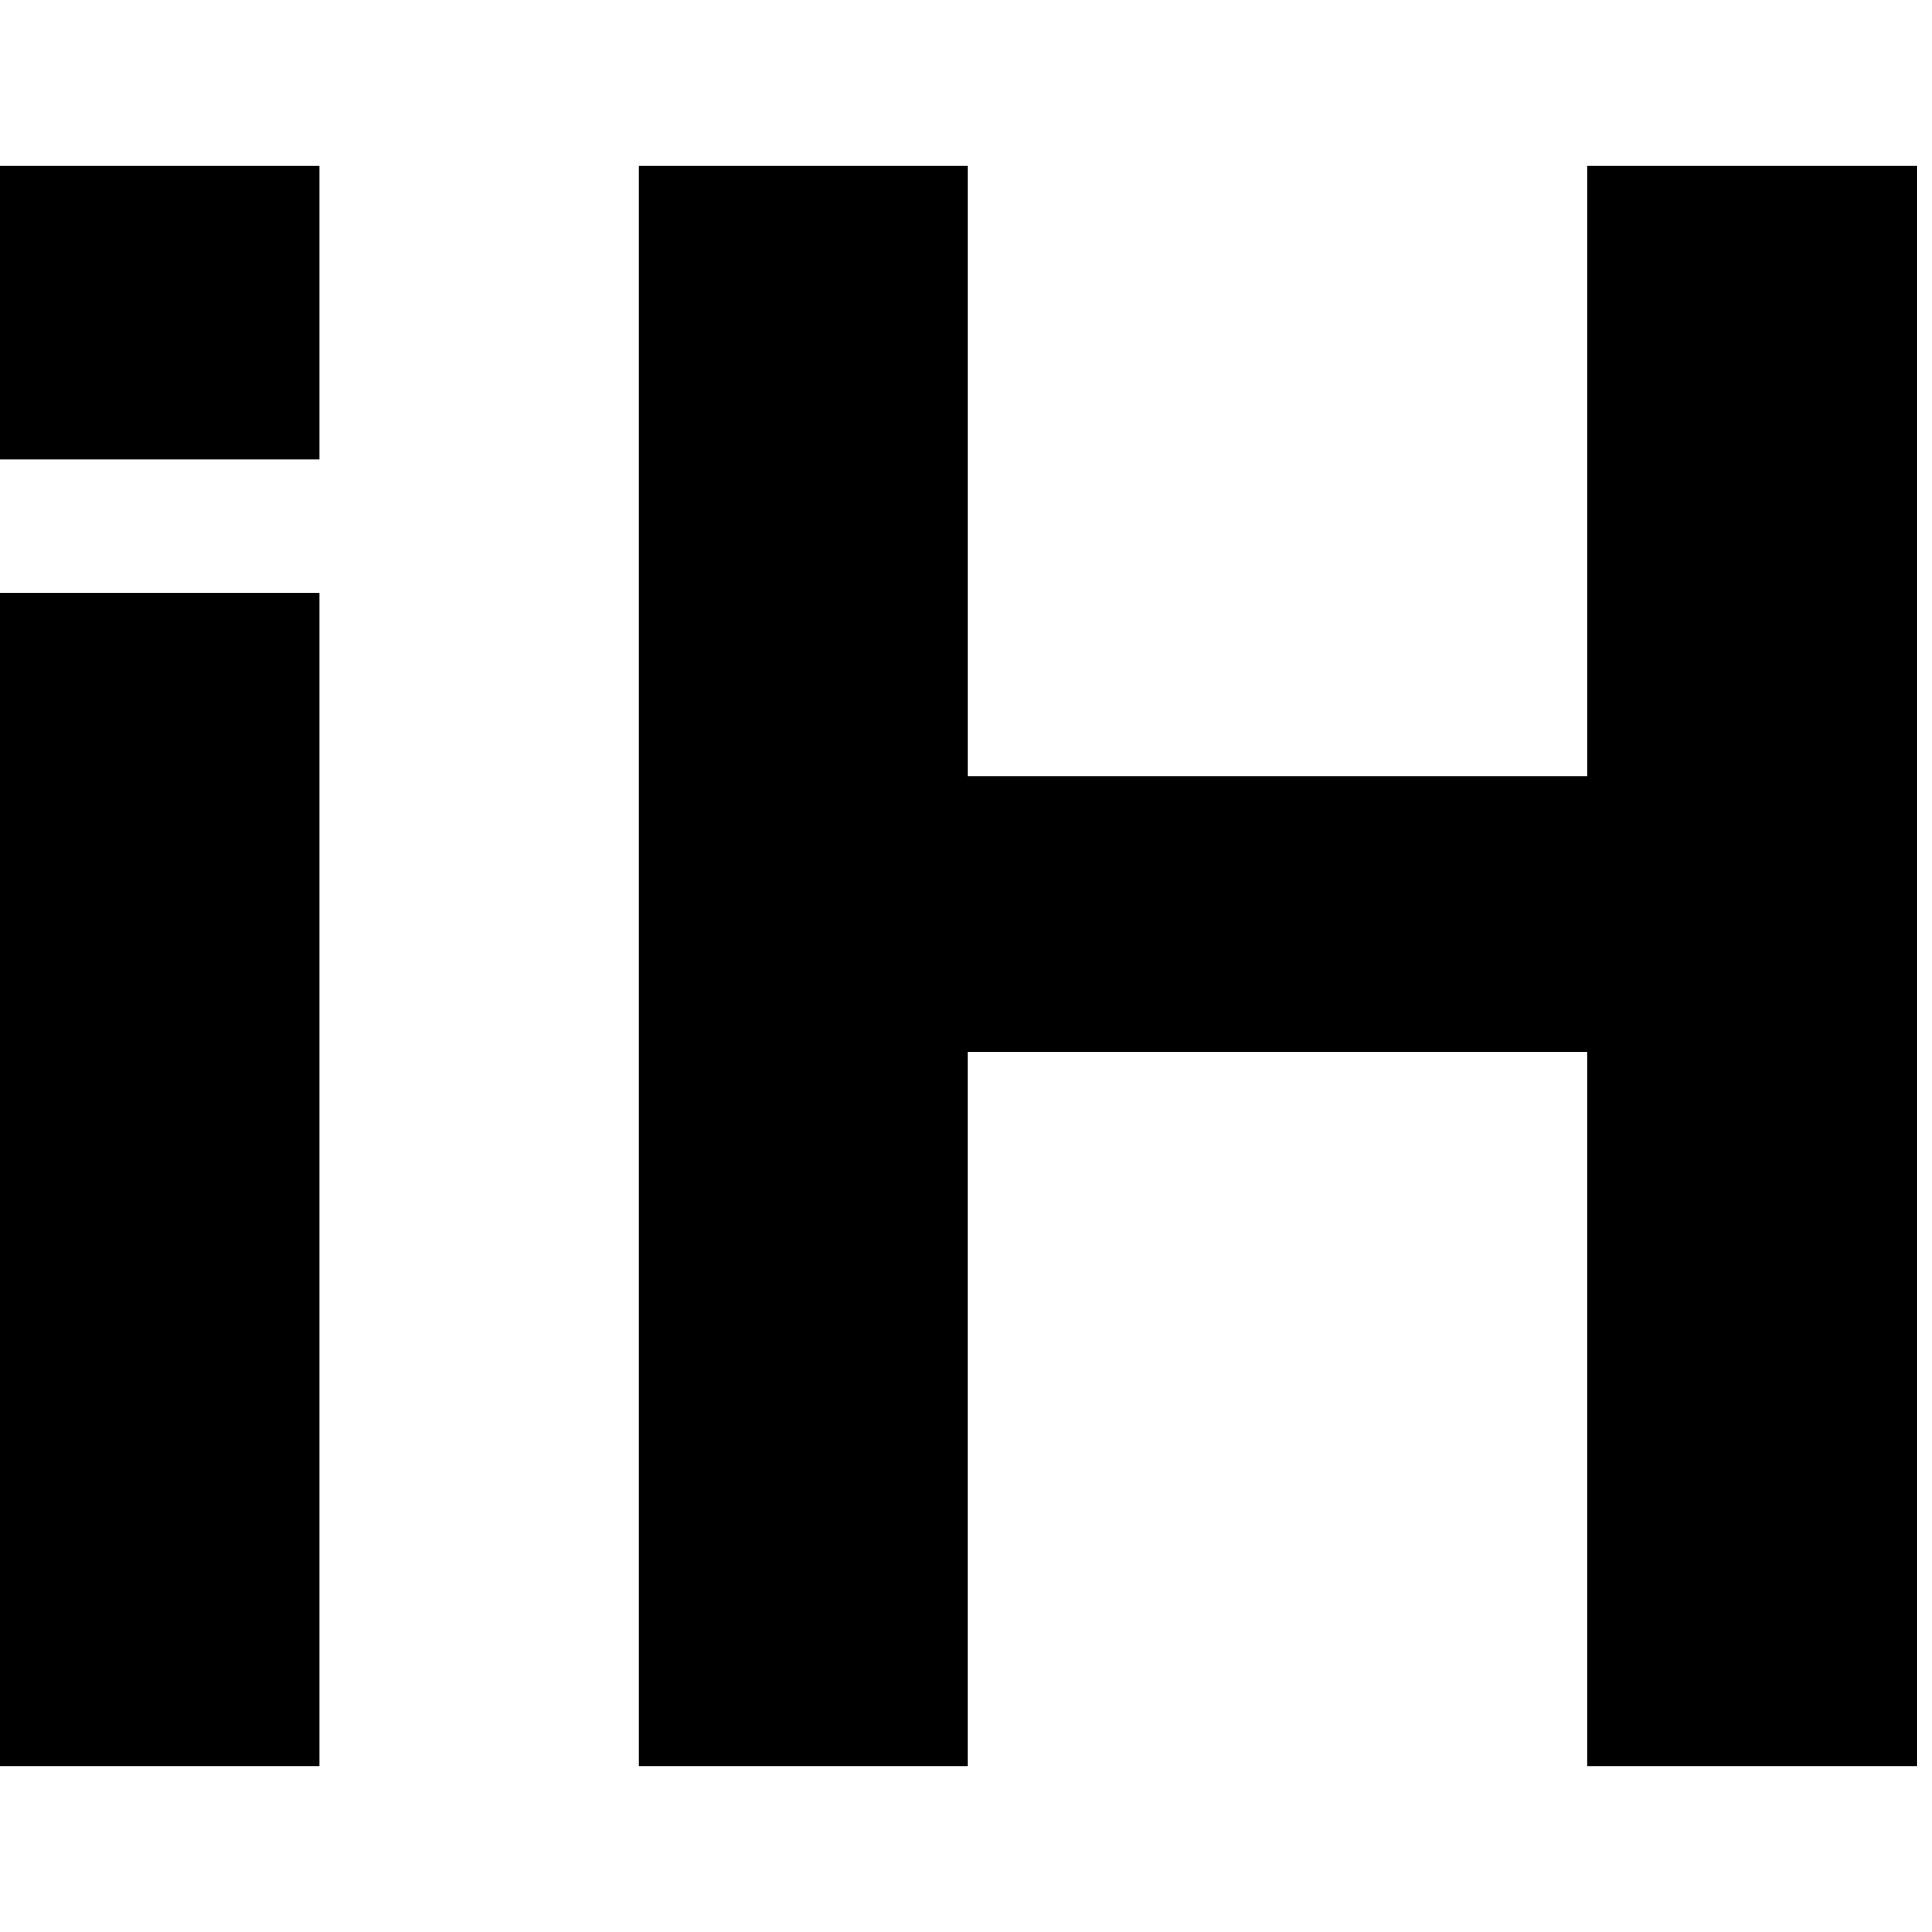
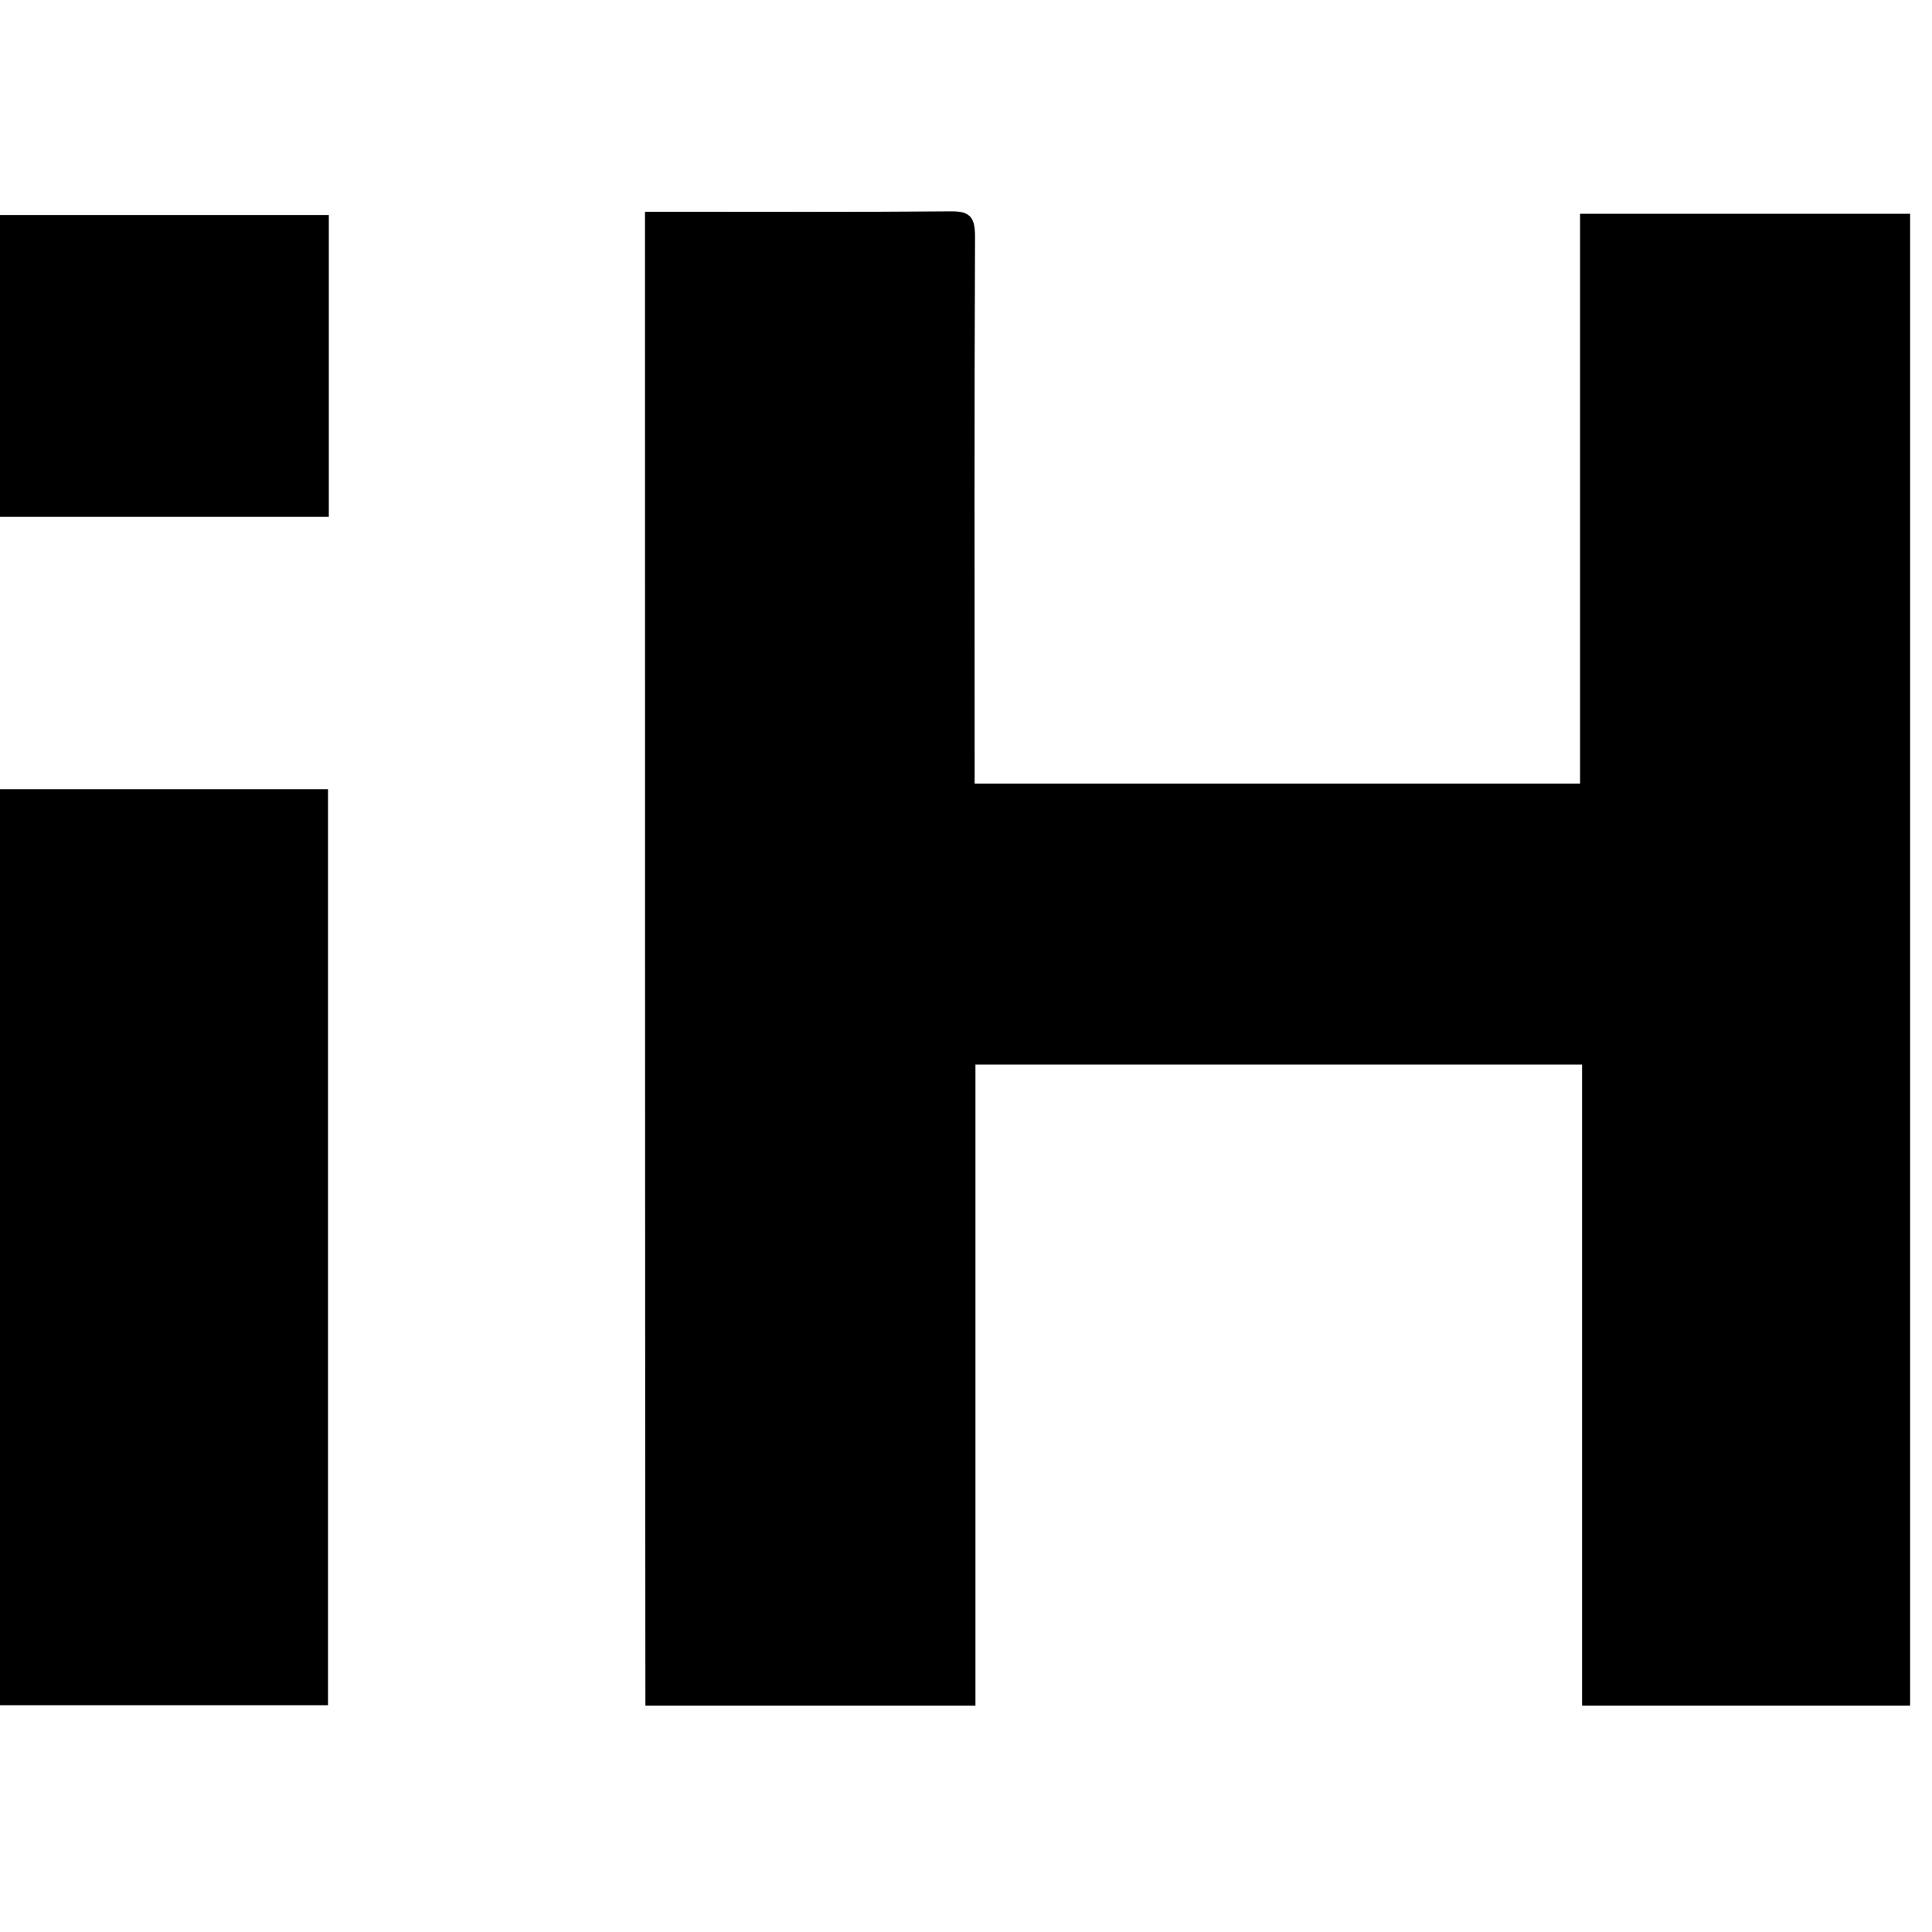
- <svg xmlns="http://www.w3.org/2000/svg" viewBox="0 0 128 128">
-   <path d="M21.167 30.433H0V11h21.167zM0 39.267h21.167V117H0zM42.333 117V11H64.09v40.415h41.085V11H127v106h-21.826V69.681H64.089V117z" />
+ <svg xmlns="http://www.w3.org/2000/svg" width="128" height="128" viewBox="0 0 128 128">
+   <path d="M42.733 14.028h1.46c6.27 0 12.514.027 18.785-.027 1.351-.027 1.621.459 1.621 1.7-.054 11.468-.027 22.936-.027 34.404v1.808h40.111v-37.75h21.867v98.839h-21.732V70.531H64.626v42.471H42.76c-.027-32.919-.027-65.812-.027-98.974zM21.731 52.29v60.685H0V52.29h21.731zM21.785 14.244v19.995H0V14.244h21.785z" />
</svg>
